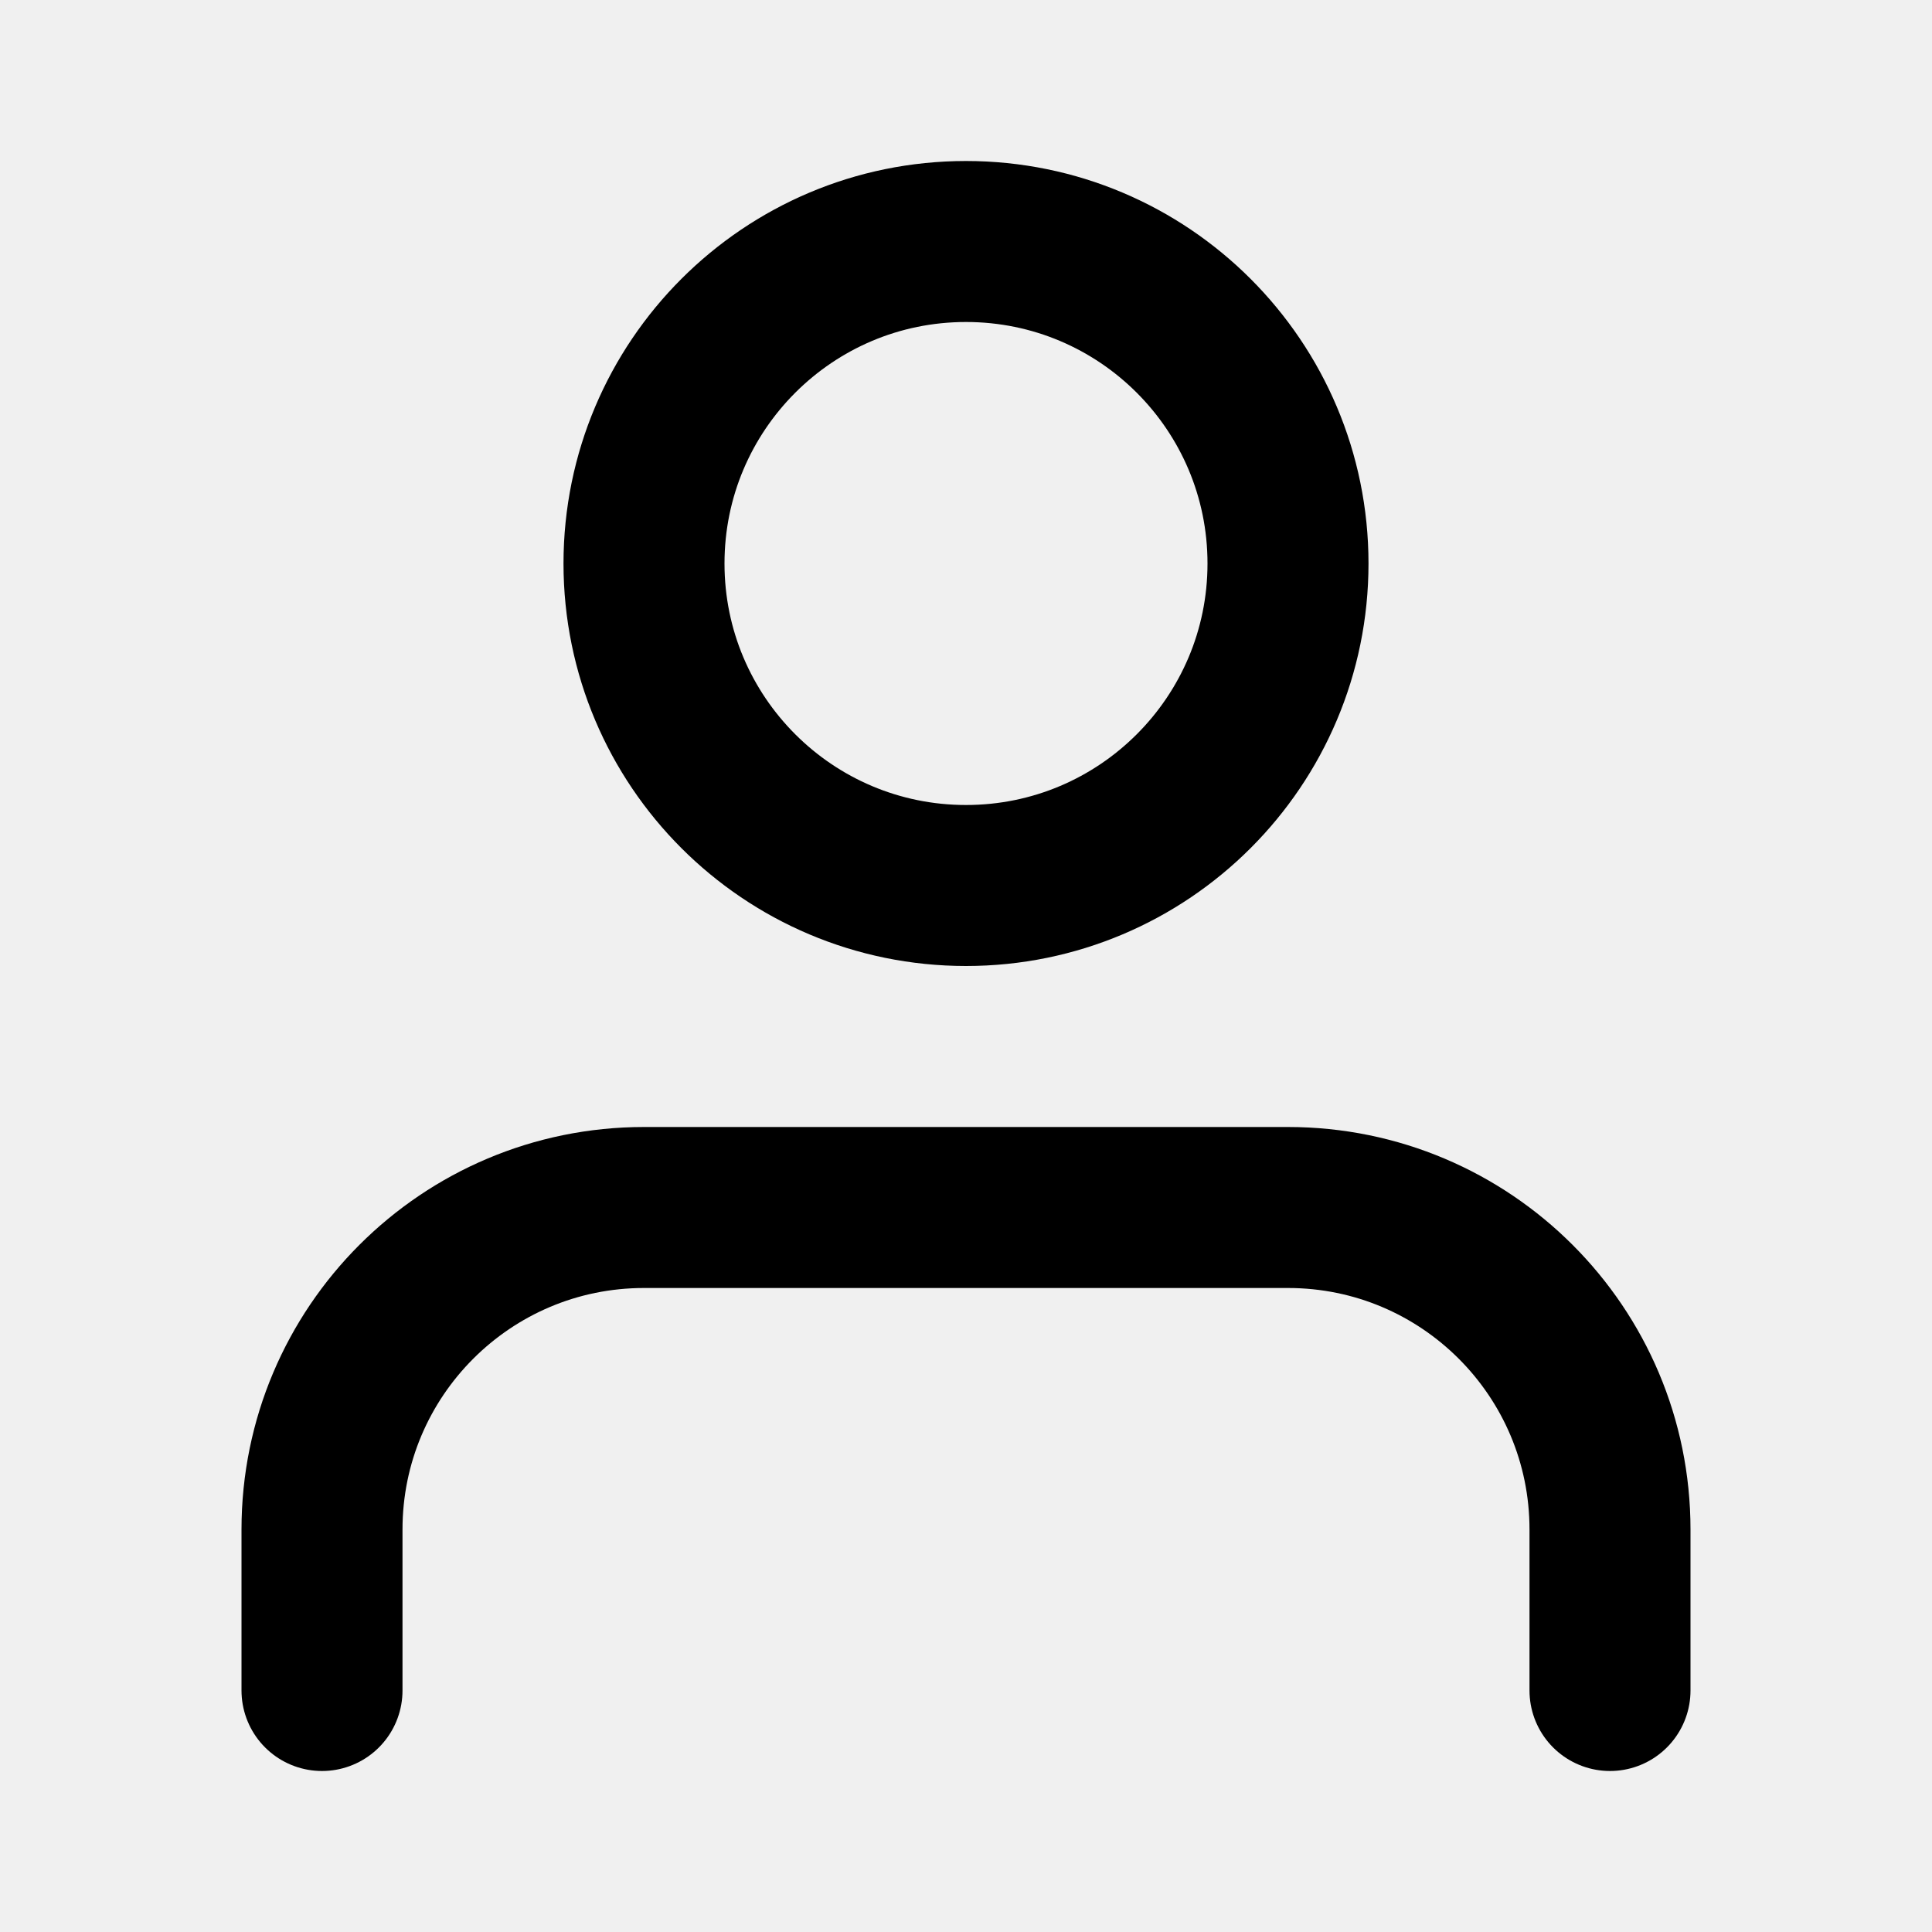
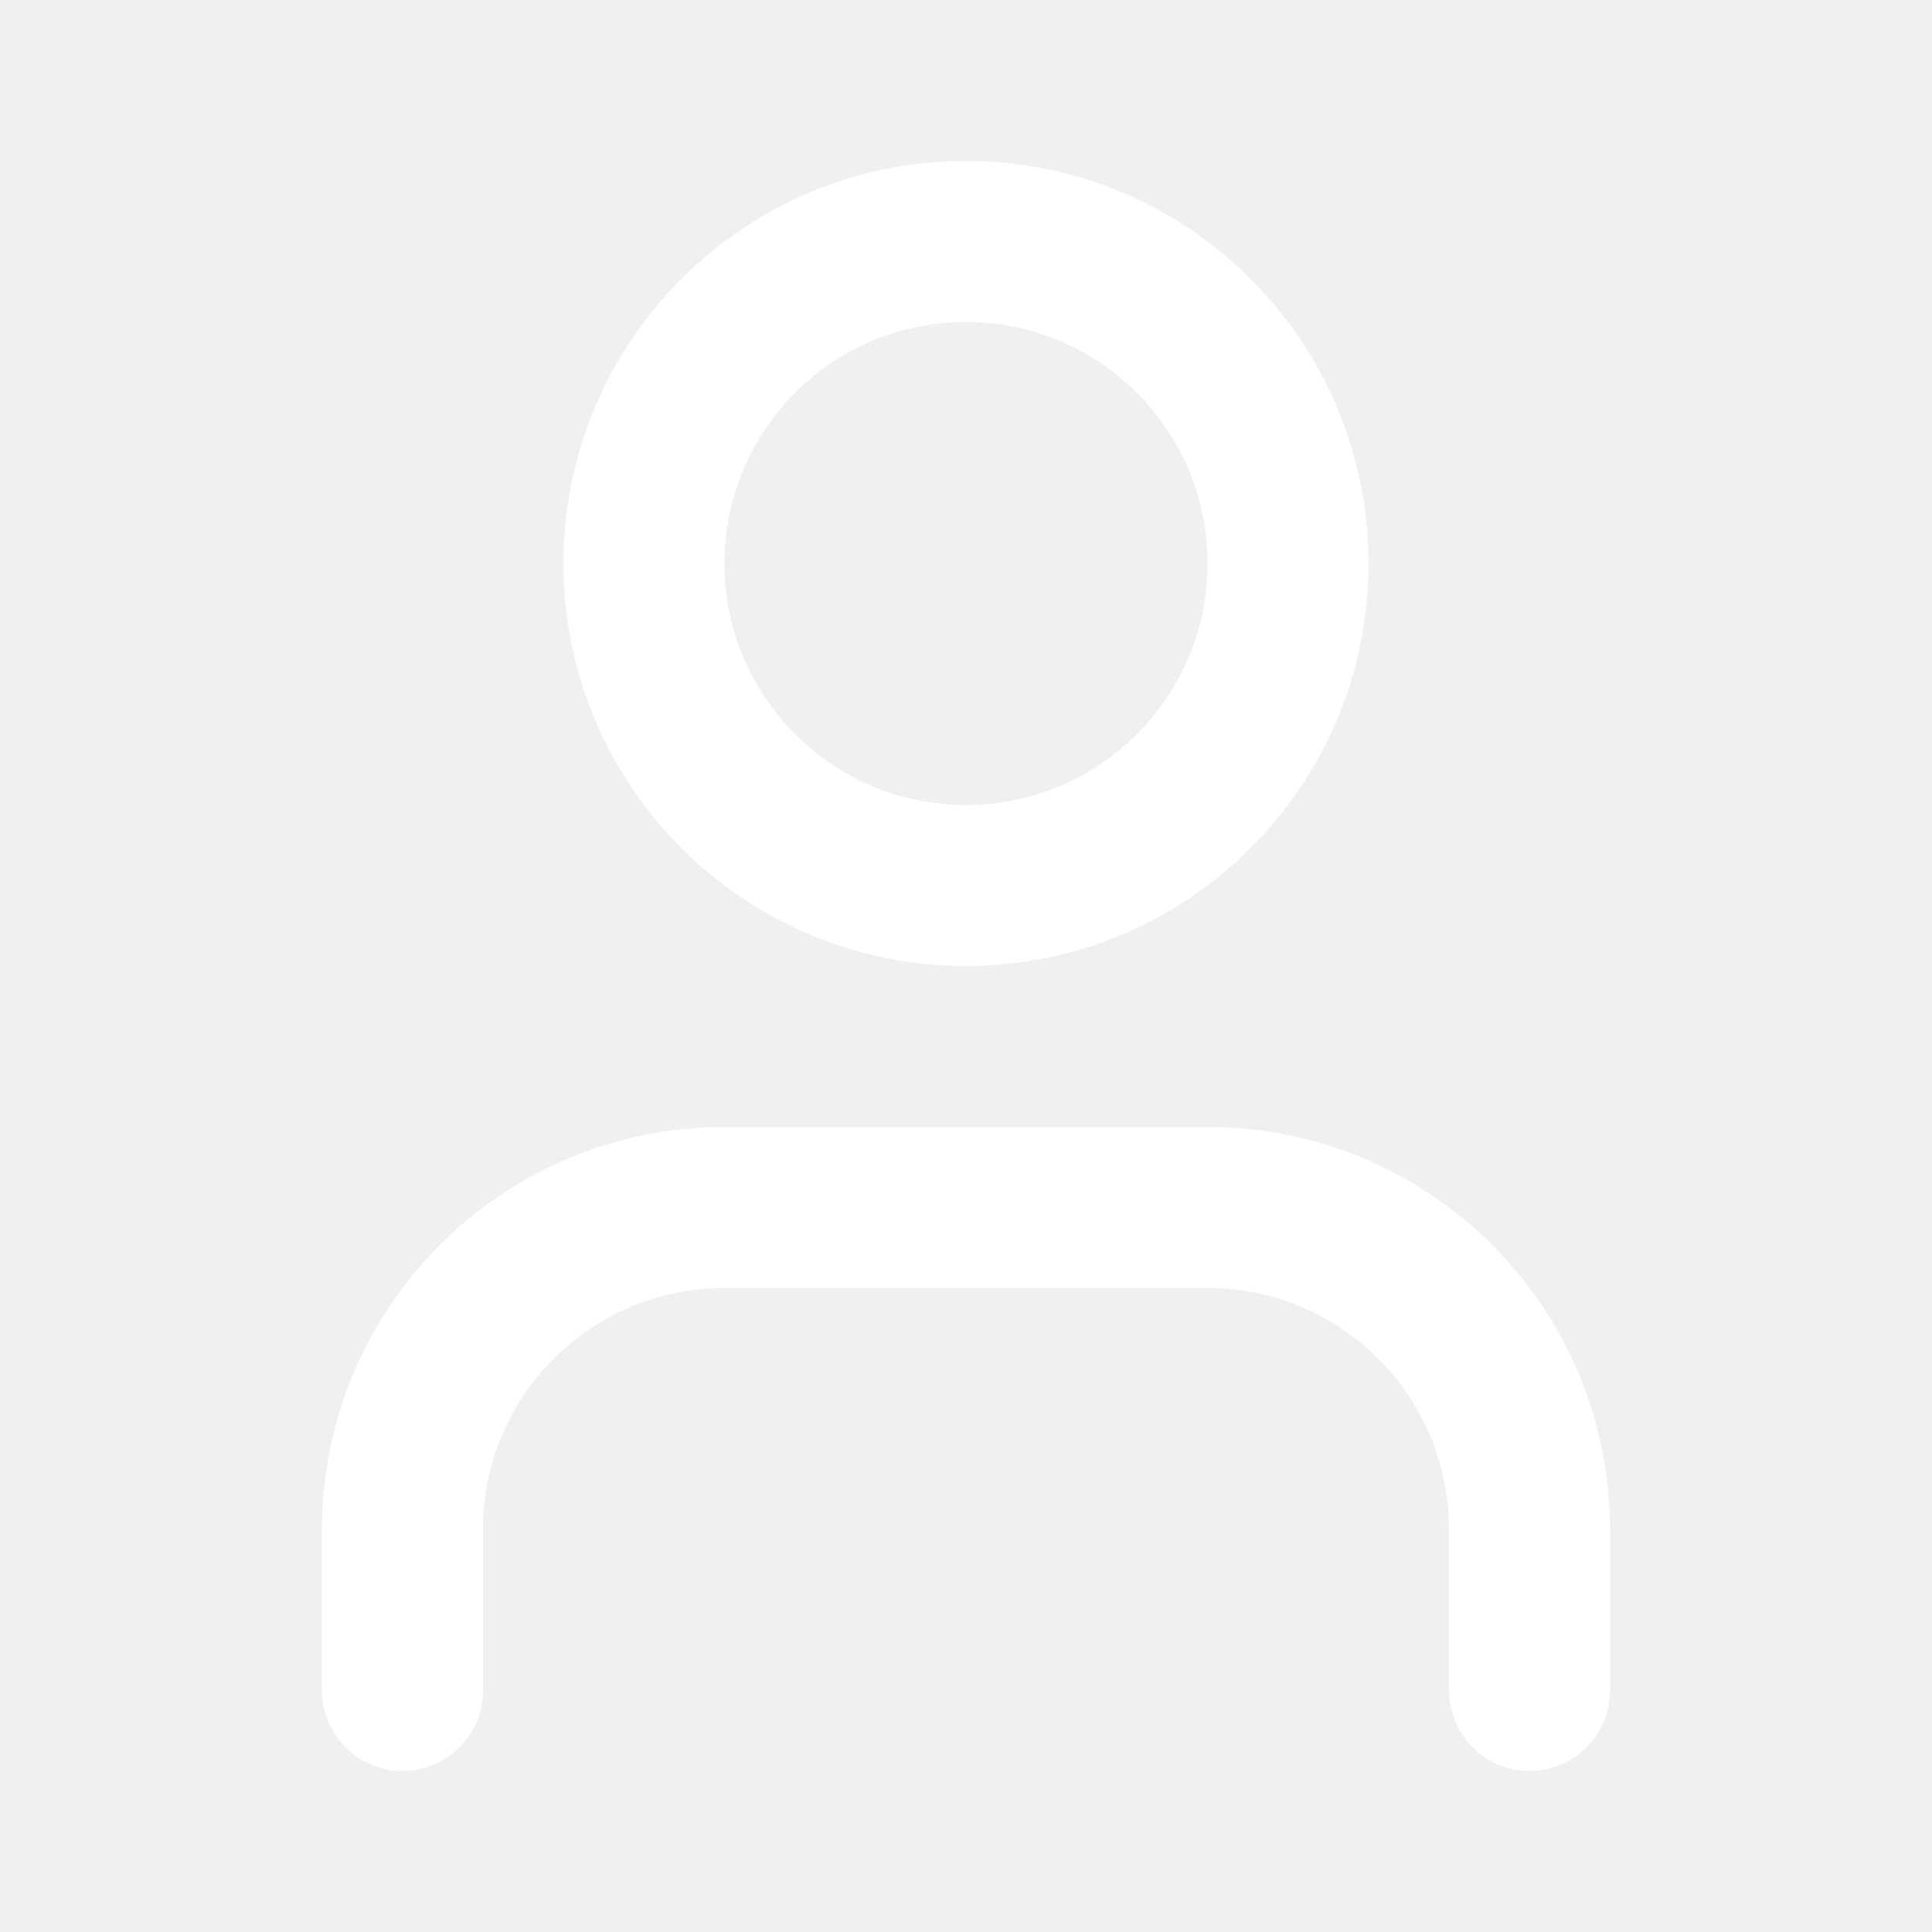
- <svg xmlns="http://www.w3.org/2000/svg" width="24" height="24" viewBox="0 0 24 24" fill="none" stroke="currentColor" stroke-width="2" stroke-linecap="round" stroke-linejoin="round">
-   <path d="M20 21v-2a4 4 0 0 0-4-4H8a4 4 0 0 0-4 4v2" />
+ <svg xmlns="http://www.w3.org/2000/svg" class="lucide lucide-user" width="24" height="24" viewBox="0 0 24 24" fill="none" stroke="#ffffff" stroke-width="2" stroke-linecap="round" stroke-linejoin="round">
+   <path d="M19 21v-2a4 4 0 0 0-4-4H9a4 4 0 0 0-4 4v2" />
  <circle cx="12" cy="7" r="4" />
</svg>
